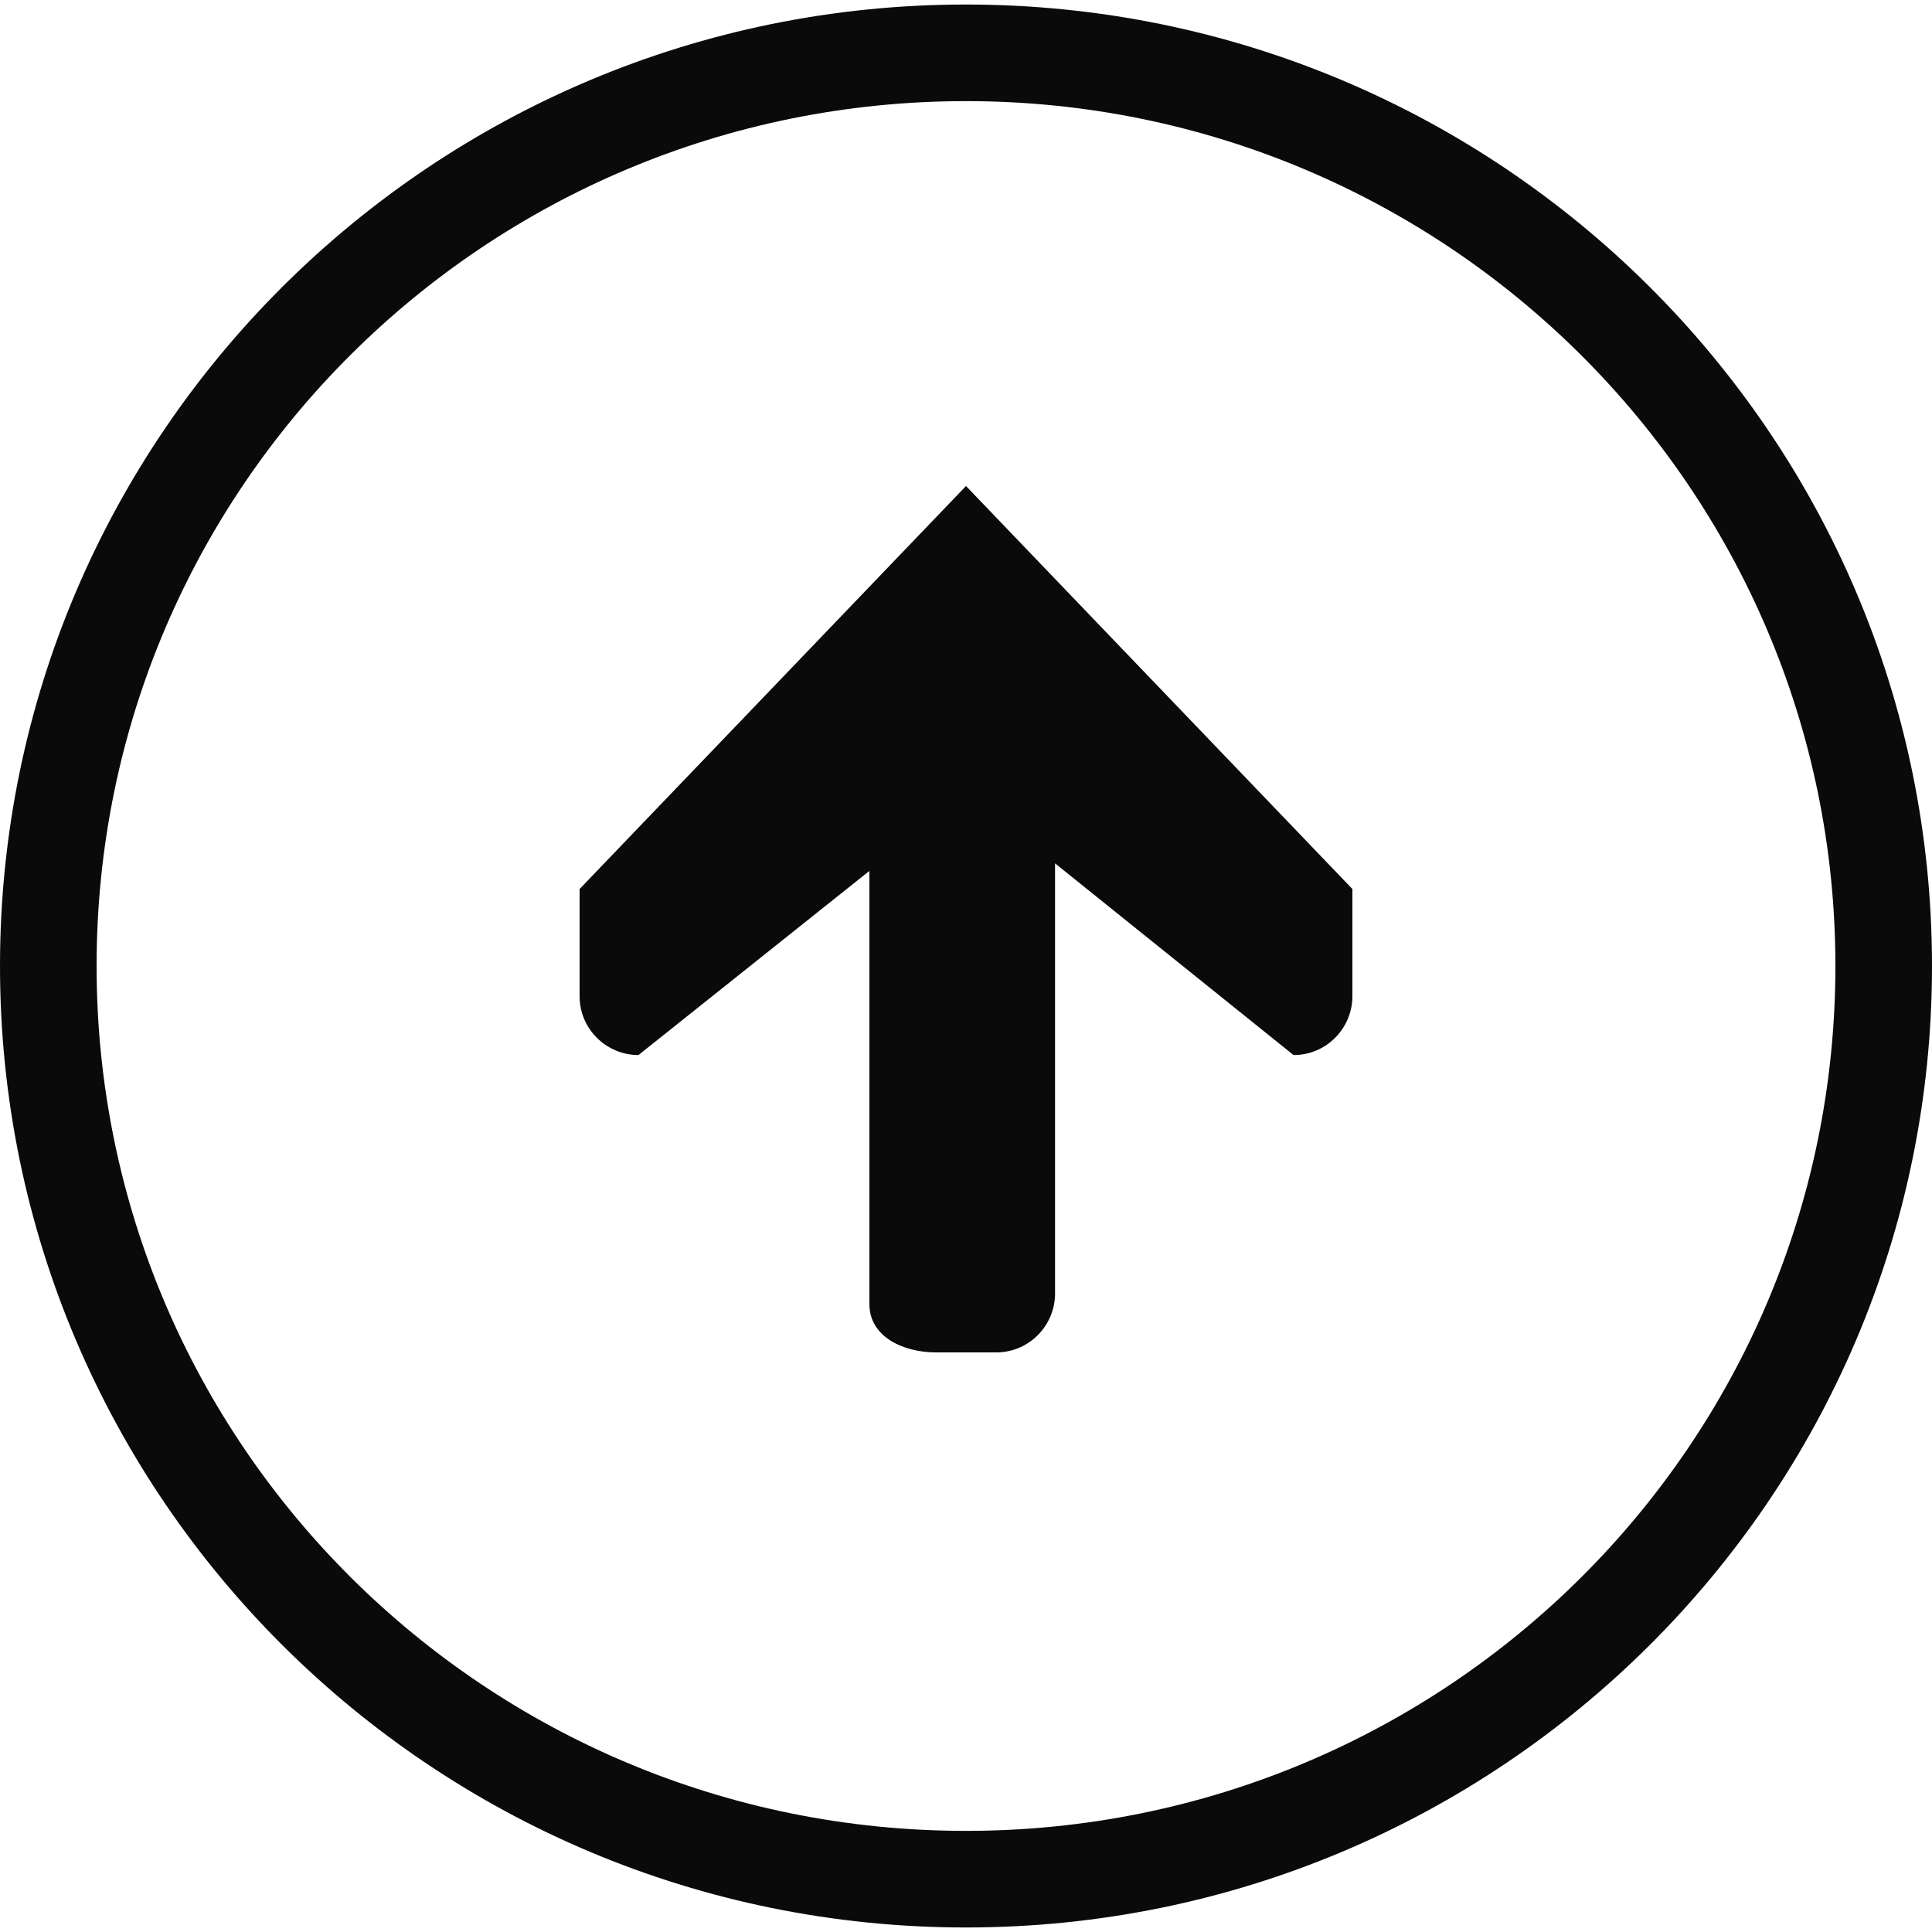
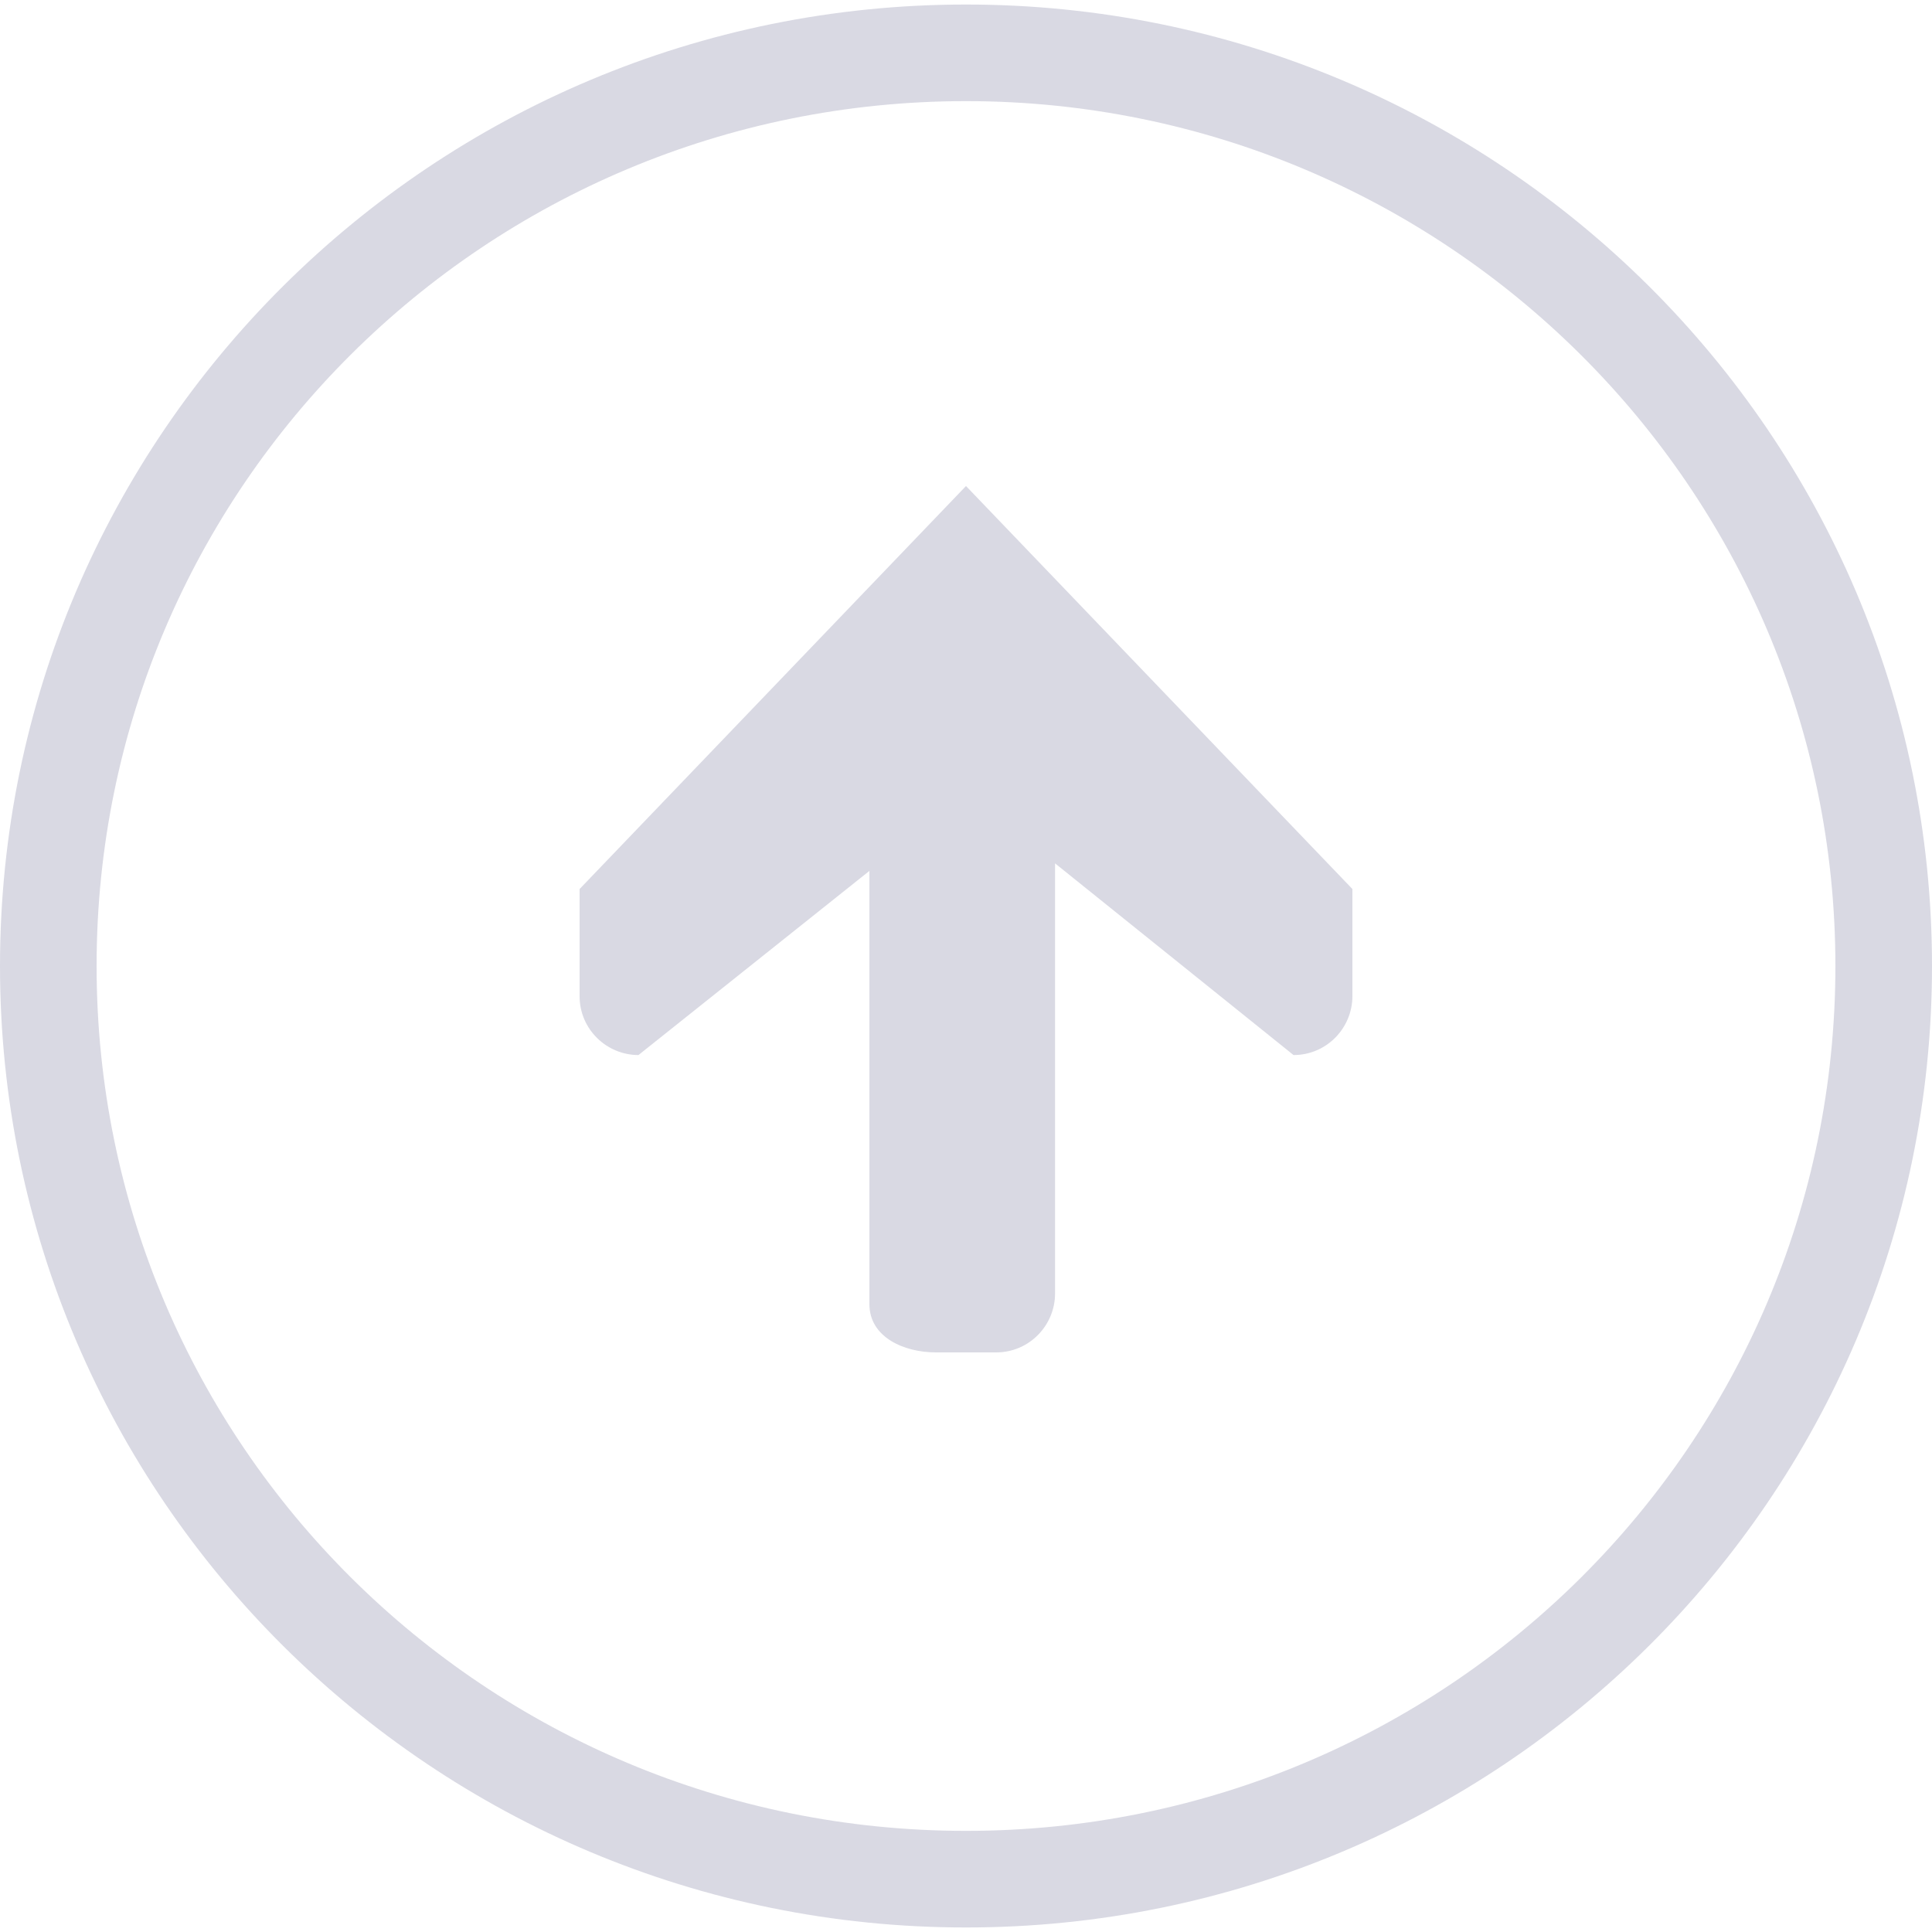
- <svg xmlns="http://www.w3.org/2000/svg" version="1.1" id="icons_1_" x="0px" y="0px" viewBox="0 0 128 128" style="enable-background:new 0 0 128 128;" xml:space="preserve">
+ <svg xmlns="http://www.w3.org/2000/svg" version="1.1" id="up_arrow" x="0px" y="0px" viewBox="0 0 128 128" style="enable-background:new 0 0 128 128;" xml:space="preserve">
  <style type="text/css">
- 	.st0{display:none;}
- 	.st1{display:inline;}
- 	.st2{fill:#0A0A0A;}
- </style>
-   <g id="row2_1_">
-     <g id="_x36__3_" class="st0">
-       <g id="transparent" class="st1">
-         <g>
-           <path class="st2" d="M64,0.3C28.7,0.3,0,28.8,0,64c0,35.2,28.7,63.7,64,63.7c35.3,0,64-28.5,64-63.7C128,28.8,99.3,0.3,64,0.3z       M64,121.3C32.2,121.3,6.4,95.7,6.4,64C6.4,32.3,32.2,6.7,64,6.7c12.1,0,23.4,3.7,32.7,10.1c13.7,9.4,23.1,24.5,24.7,41.8      c0,0.5,0.1,9.8,0,10.7C118.7,98.5,94,121.3,64,121.3z M60.8,32.2c-14.5,0-19.1,13.3-19.2,25.5h9.6c-0.2-8.8,0.7-15.9,9.6-15.9      c6.4,0,9.6,2.7,9.6,9.6c0,4.4-3.4,6.6-6.4,9.6c-6.2,6-5.7,10.4-6,18.7h8.4c0.3-7.5,0.2-7.3,6.4-13.9c4.2-4.1,7.1-8.2,7.1-14.5      C80,41.2,74.6,32.2,60.8,32.2z M64.1,86.3c-3.6,0-6.4,2.9-6.4,6.4c0,3.5,2.9,6.4,6.4,6.4c3.6,0,6.4-2.9,6.4-6.4      C70.5,89.1,67.6,86.3,64.1,86.3z" />
-         </g>
-       </g>
-     </g>
-     <g id="_x35__3_" class="st0">
-       <g id="down_1_" class="st1">
-         <g>
-           <path class="st2" d="M64,0.3C28.7,0.3,0,28.8,0,64s28.7,63.7,64,63.7c35.3,0,64-28.5,64-63.7S99.3,0.3,64,0.3z M64,121.3      C32.2,121.3,6.4,95.7,6.4,64C6.4,32.3,32.2,6.7,64,6.7c31.8,0,57.6,25.7,57.6,57.3C121.6,95.7,95.8,121.3,64,121.3z M85.7,58.1      L70.4,70.3V41.7c0-2.2-2.3-3.2-4.4-3.2H62c-2.2,0-3.9,1.8-3.9,3.9v28.4L42.3,58.1c-2.2,0-3.9,1.8-3.9,3.9v7.1L64,95.8l25.6-26.7      V62C89.6,59.8,87.8,58.1,85.7,58.1z" />
-         </g>
-       </g>
-     </g>
-     <g id="_x34__3_">
-       <g id="up">
-         <g>
-           <path class="st2" d="M64,0.3C28.7,0.3,0,28.8,0,64s28.7,63.7,64,63.7c35.3,0,64-28.5,64-63.7S99.3,0.3,64,0.3z M64,121.3      C32.2,121.3,6.4,95.7,6.4,64C6.4,32.3,32.2,6.7,64,6.7c31.8,0,57.6,25.7,57.6,57.3C121.6,95.7,95.8,121.3,64,121.3z M38.4,58.9      V66c0,2.2,1.8,3.9,3.9,3.9l15.3-12.2v28.7c0,2.2,2.3,3.2,4.4,3.2H66c2.2,0,3.9-1.8,3.9-3.9V57.2l15.8,12.7      c2.2,0,3.9-1.8,3.9-3.9v-7.1L64,32.2L38.4,58.9z" />
-         </g>
-       </g>
-     </g>
-     <g id="_x33__3_" class="st0">
-       <g id="right_1_" class="st1">
-         <g>
-           <path class="st2" d="M64,0.3C28.8,0.3,0.3,28.8,0.3,64c0,35.2,28.5,63.7,63.7,63.7c35.2,0,63.7-28.5,63.7-63.7      C127.7,28.8,99.2,0.3,64,0.3z M64,121.3C32.3,121.3,6.7,95.7,6.7,64C6.7,32.3,32.3,6.7,64,6.7c31.7,0,57.3,25.7,57.3,57.3      C121.3,95.7,95.7,121.3,64,121.3z M62,38.5c-2.2,0-3.9,1.8-3.9,3.9l12.2,15.2H41.7c-2.2,0-3.2,2.2-3.2,4.4V66      c0,2.2,1.8,3.9,3.9,3.9h28.4L58.1,85.6c0,2.2,1.8,3.9,3.9,3.9h7.1L95.8,64L69.1,38.5H62z" />
-         </g>
-       </g>
-     </g>
-     <g id="_x32__4_" class="st0">
-       <g id="left_1_" class="st1">
-         <g>
-           <path class="st2" d="M64,0.3C28.7,0.3,0,28.8,0,64c0,35.2,28.7,63.7,64,63.7c35.3,0,64-28.5,64-63.7C128,28.8,99.3,0.3,64,0.3z       M64,121.3C32.2,121.3,6.4,95.7,6.4,64C6.4,32.3,32.2,6.7,64,6.7c31.8,0,57.6,25.7,57.6,57.3C121.6,95.7,95.8,121.3,64,121.3z       M86.4,57.6H57.6l12.3-15.2c0-2.2-1.8-3.9-3.9-3.9h-7.1L32,64l26.8,25.5H66c2.2,0,3.9-1.8,3.9-3.9L57.1,69.9h28.6      c2.2,0,3.9-1.8,3.9-3.9V62C89.6,59.9,88.6,57.6,86.4,57.6z" />
-         </g>
-       </g>
-     </g>
-     <g id="_x31__4_" class="st0">
-       <g id="left_3_" class="st1">
-         <g>
-           <path class="st2" d="M64,0.3C28.7,0.3,0,28.8,0,64c0,35.2,28.7,63.7,64,63.7c35.3,0,64-28.5,64-63.7C128,28.8,99.3,0.3,64,0.3z       M64,121.3C32.2,121.3,6.4,95.7,6.4,64C6.4,32.3,32.2,6.7,64,6.7c31.8,0,57.6,25.7,57.6,57.3C121.6,95.7,95.8,121.3,64,121.3z       M65.3,38.5L41.6,64l23.6,25.5h13.5L54.4,64l24.4-25.5H65.3z" />
-         </g>
-       </g>
-     </g>
-   </g>
-   <g id="row1_1_" class="st0">
-     <g id="_x36__2_" class="st1">
-       <g id="plus_transparent">
-         <g>
-           <path class="st2" d="M64,0.3C28.7,0.3,0,28.8,0,64c0,35.2,28.7,63.7,64,63.7c35.3,0,64-28.5,64-63.7C128,28.8,99.3,0.3,64,0.3z       M64,121.3C32.2,121.3,6.4,95.7,6.4,64C6.4,32.3,32.2,6.7,64,6.7c31.8,0,57.6,25.7,57.6,57.3C121.6,95.7,95.8,121.3,64,121.3z       M84.8,60.8H70.4V46.5c0-2.6-2.2-4.8-4.8-4.8c-2.7,0-4.8,2.1-4.8,4.8v14.3H46.4c-2.7,0-4.8,2.1-4.8,4.8c0,2.6,2.1,4.8,4.8,4.8      h14.4v14.3c0,2.6,2.1,4.8,4.8,4.8c2.6,0,4.8-2.1,4.8-4.8V70.4h14.4c2.6,0,4.8-2.1,4.8-4.8C89.6,63,87.5,60.8,84.8,60.8z" />
-         </g>
-       </g>
-     </g>
-     <g id="_x35__2_" class="st1">
-       <g id="error_transparent_copy">
-         <g>
-           <path class="st2" d="M64,0.3C28.7,0.3,0,28.8,0,64c0,35.2,28.7,63.7,64,63.7c35.3,0,64-28.5,64-63.7C128,28.8,99.3,0.3,64,0.3z       M64,121.3C32.2,121.3,6.4,95.7,6.4,64C6.4,32.3,32.2,6.7,64,6.7c31.8,0,57.6,25.7,57.6,57.3C121.6,95.7,95.8,121.3,64,121.3z       M87.2,44.5c-0.9-0.9-2.3-0.9-3.2,0L55.2,73.2L41.4,59.5c-0.9-0.9-2.3-0.9-3.2,0l-4.8,4.8c-0.9,0.9-0.9,2.3,0,3.2l15.3,15.3      c0,0,0,0,0,0l3.3,3.3l0.8,0.8l0,0l0.7,0.7c0.9,0.9,2.3,0.9,3.2,0L92,52.5c0.9-0.9,0.9-2.3,0-3.2L87.2,44.5z" />
-         </g>
-       </g>
-     </g>
-     <g id="_x34__2_" class="st1">
-       <g id="error_transparent">
-         <g>
-           <path class="st2" d="M64,0.3C28.7,0.3,0,28.8,0,64c0,35.2,28.7,63.7,64,63.7c35.3,0,64-28.5,64-63.7C128,28.8,99.3,0.3,64,0.3z       M64,121.3C32.2,121.3,6.4,95.7,6.4,64C6.4,32.3,32.2,6.7,64,6.7c31.8,0,57.6,25.7,57.6,57.3C121.6,95.7,95.8,121.3,64,121.3z       M85.9,48.1L81,43.3c-0.9-0.9-2.3-0.9-3.2,0L64,57L50.2,43.3c-0.9-0.9-2.3-0.9-3.2,0l-4.9,4.8c-0.9,0.9-0.9,2.3,0,3.2L55.9,65      L42.1,78.8c-0.9,0.9-0.9,2.3,0,3.2l4.9,4.8c0.9,0.9,2.3,0.9,3.2,0L64,73.1l13.8,13.7c0.9,0.9,2.3,0.9,3.2,0l4.9-4.8      c0.9-0.9,0.9-2.3,0-3.2L72.1,65l13.8-13.7C86.8,50.4,86.8,49,85.9,48.1z" />
-         </g>
-       </g>
-     </g>
-     <g id="_x33__2_" class="st1">
-       <g id="alert_transparent">
-         <g>
-           <path class="st2" d="M64,32.2c-4.4,0-8,3.3-8,7.3v24.8c0,4.1,3.6,7.3,8,7.3s8-3.3,8-7.3V39.5C72,35.4,68.4,32.2,64,32.2z       M64,0.3C28.7,0.3,0,28.8,0,64c0,35.2,28.7,63.7,64,63.7c35.3,0,64-28.5,64-63.7C128,28.8,99.3,0.3,64,0.3z M64,121.3      C32.2,121.3,6.4,95.7,6.4,64C6.4,32.3,32.2,6.7,64,6.7c31.8,0,57.6,25.7,57.6,57.3C121.6,95.7,95.8,121.3,64,121.3z M64,81.2      c-4.4,0-8,3.3-8,7.3s3.6,7.3,8,7.3s8-3.3,8-7.3S68.4,81.2,64,81.2z" />
-         </g>
-       </g>
-     </g>
-     <g id="_x32__3_" class="st1">
-       <g id="minus_transparent">
-         <g>
-           <path class="st2" d="M64,0.3C28.7,0.3,0,28.8,0,64c0,35.2,28.7,63.7,64,63.7c35.3,0,64-28.5,64-63.7C128,28.8,99.3,0.3,64,0.3z       M64,121.3C32.2,121.3,6.4,95.7,6.4,64C6.4,32.3,32.2,6.7,64,6.7c31.8,0,57.6,25.7,57.6,57.3C121.6,95.7,95.8,121.3,64,121.3z       M81.6,60.8H43.2c-2.7,0-4.8,2.1-4.8,4.8c0,2.6,2.2,4.8,4.8,4.8h38.4c2.6,0,4.8-2.1,4.8-4.8C86.4,63,84.3,60.8,81.6,60.8z" />
-         </g>
-       </g>
-     </g>
-     <g id="_x31__3_" class="st1">
-       <g id="_x32__2_">
-         <g>
-           <path class="st2" d="M64,0C28.7,0,0,28.7,0,64s28.7,64,64,64c35.3,0,64-28.7,64-64S99.3,0,64,0z M64,121.6      C32.2,121.6,6.4,95.8,6.4,64S32.2,6.4,64,6.4c31.8,0,57.6,25.8,57.6,57.6S95.8,121.6,64,121.6z M49.2,38.4L73.6,64L49.2,89.6      h13.5L86.4,64L62.7,38.4H49.2z" />
-         </g>
-       </g>
+         .st0{fill:#d9d9e3;}
+     </style>
+   <g id="up">
+     <g>
+       <path class="st0" d="M64,0.3C28.7,0.3,0,28.8,0,64s28.7,63.7,64,63.7c35.3,0,64-28.5,64-63.7S99.3,0.3,64,0.3z M64,121.3    C32.2,121.3,6.4,95.7,6.4,64C6.4,32.3,32.2,6.7,64,6.7c31.8,0,57.6,25.7,57.6,57.3C121.6,95.7,95.8,121.3,64,121.3z M38.4,58.9    V66c0,2.2,1.8,3.9,3.9,3.9l15.3-12.2v28.7c0,2.2,2.3,3.2,4.4,3.2H66c2.2,0,3.9-1.8,3.9-3.9V57.2l15.8,12.7    c2.2,0,3.9-1.8,3.9-3.9v-7.1L64,32.2L38.4,58.9z" />
    </g>
  </g>
</svg>
